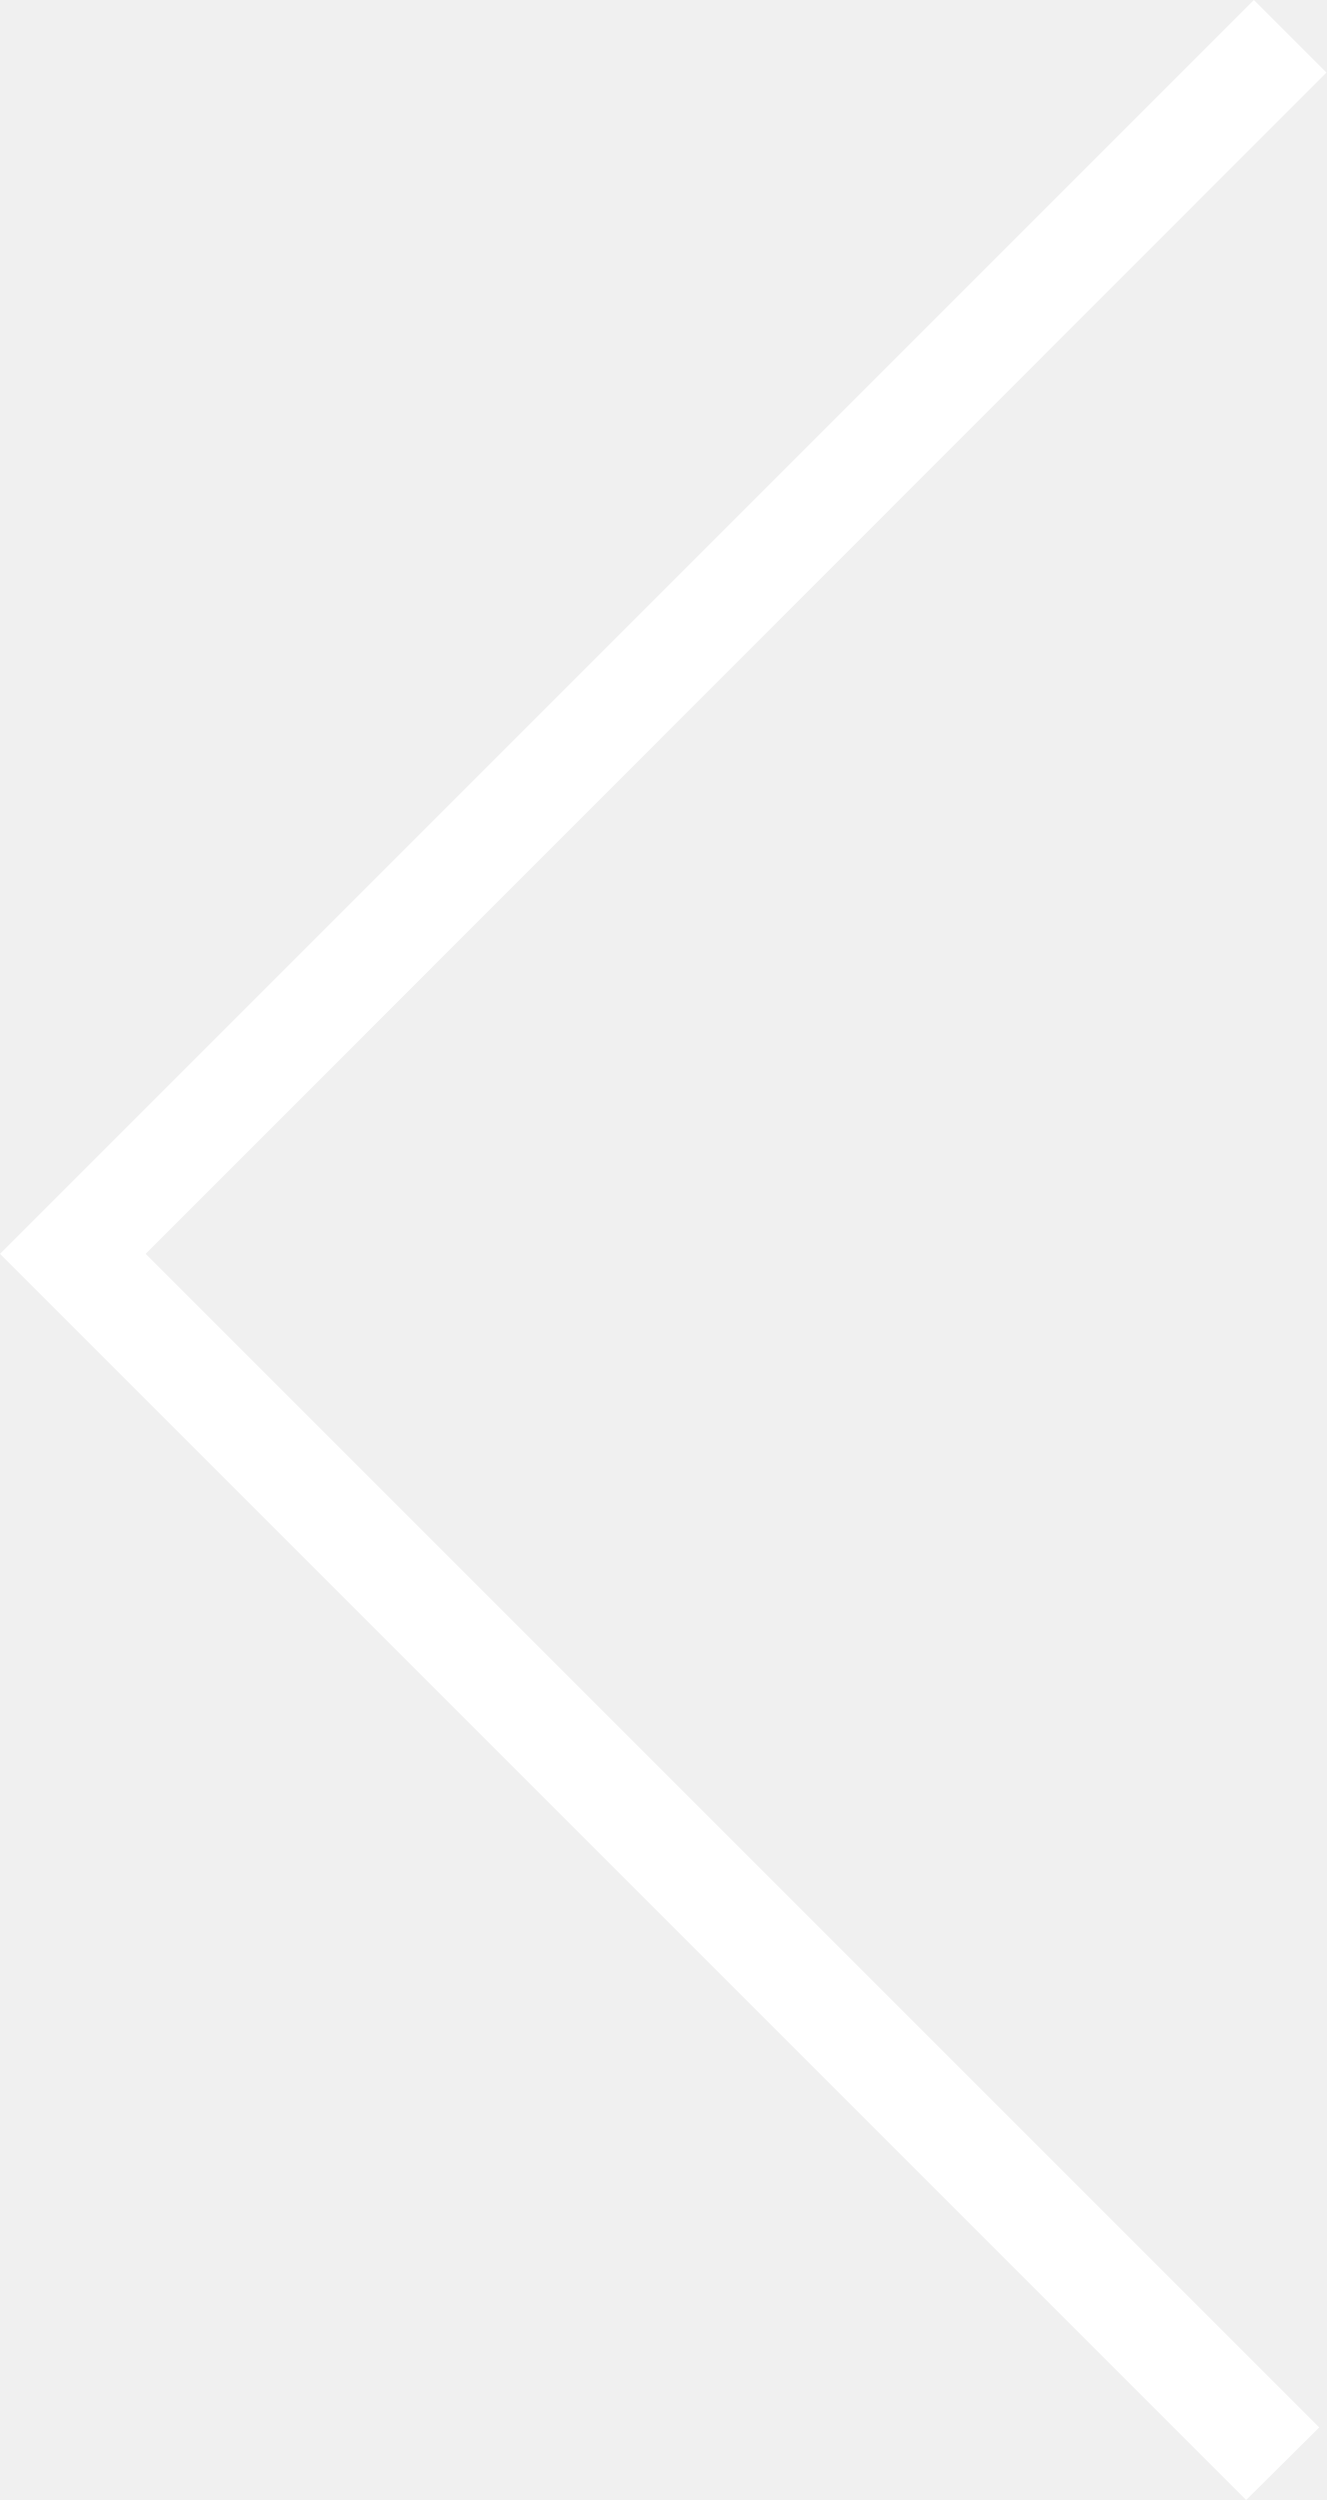
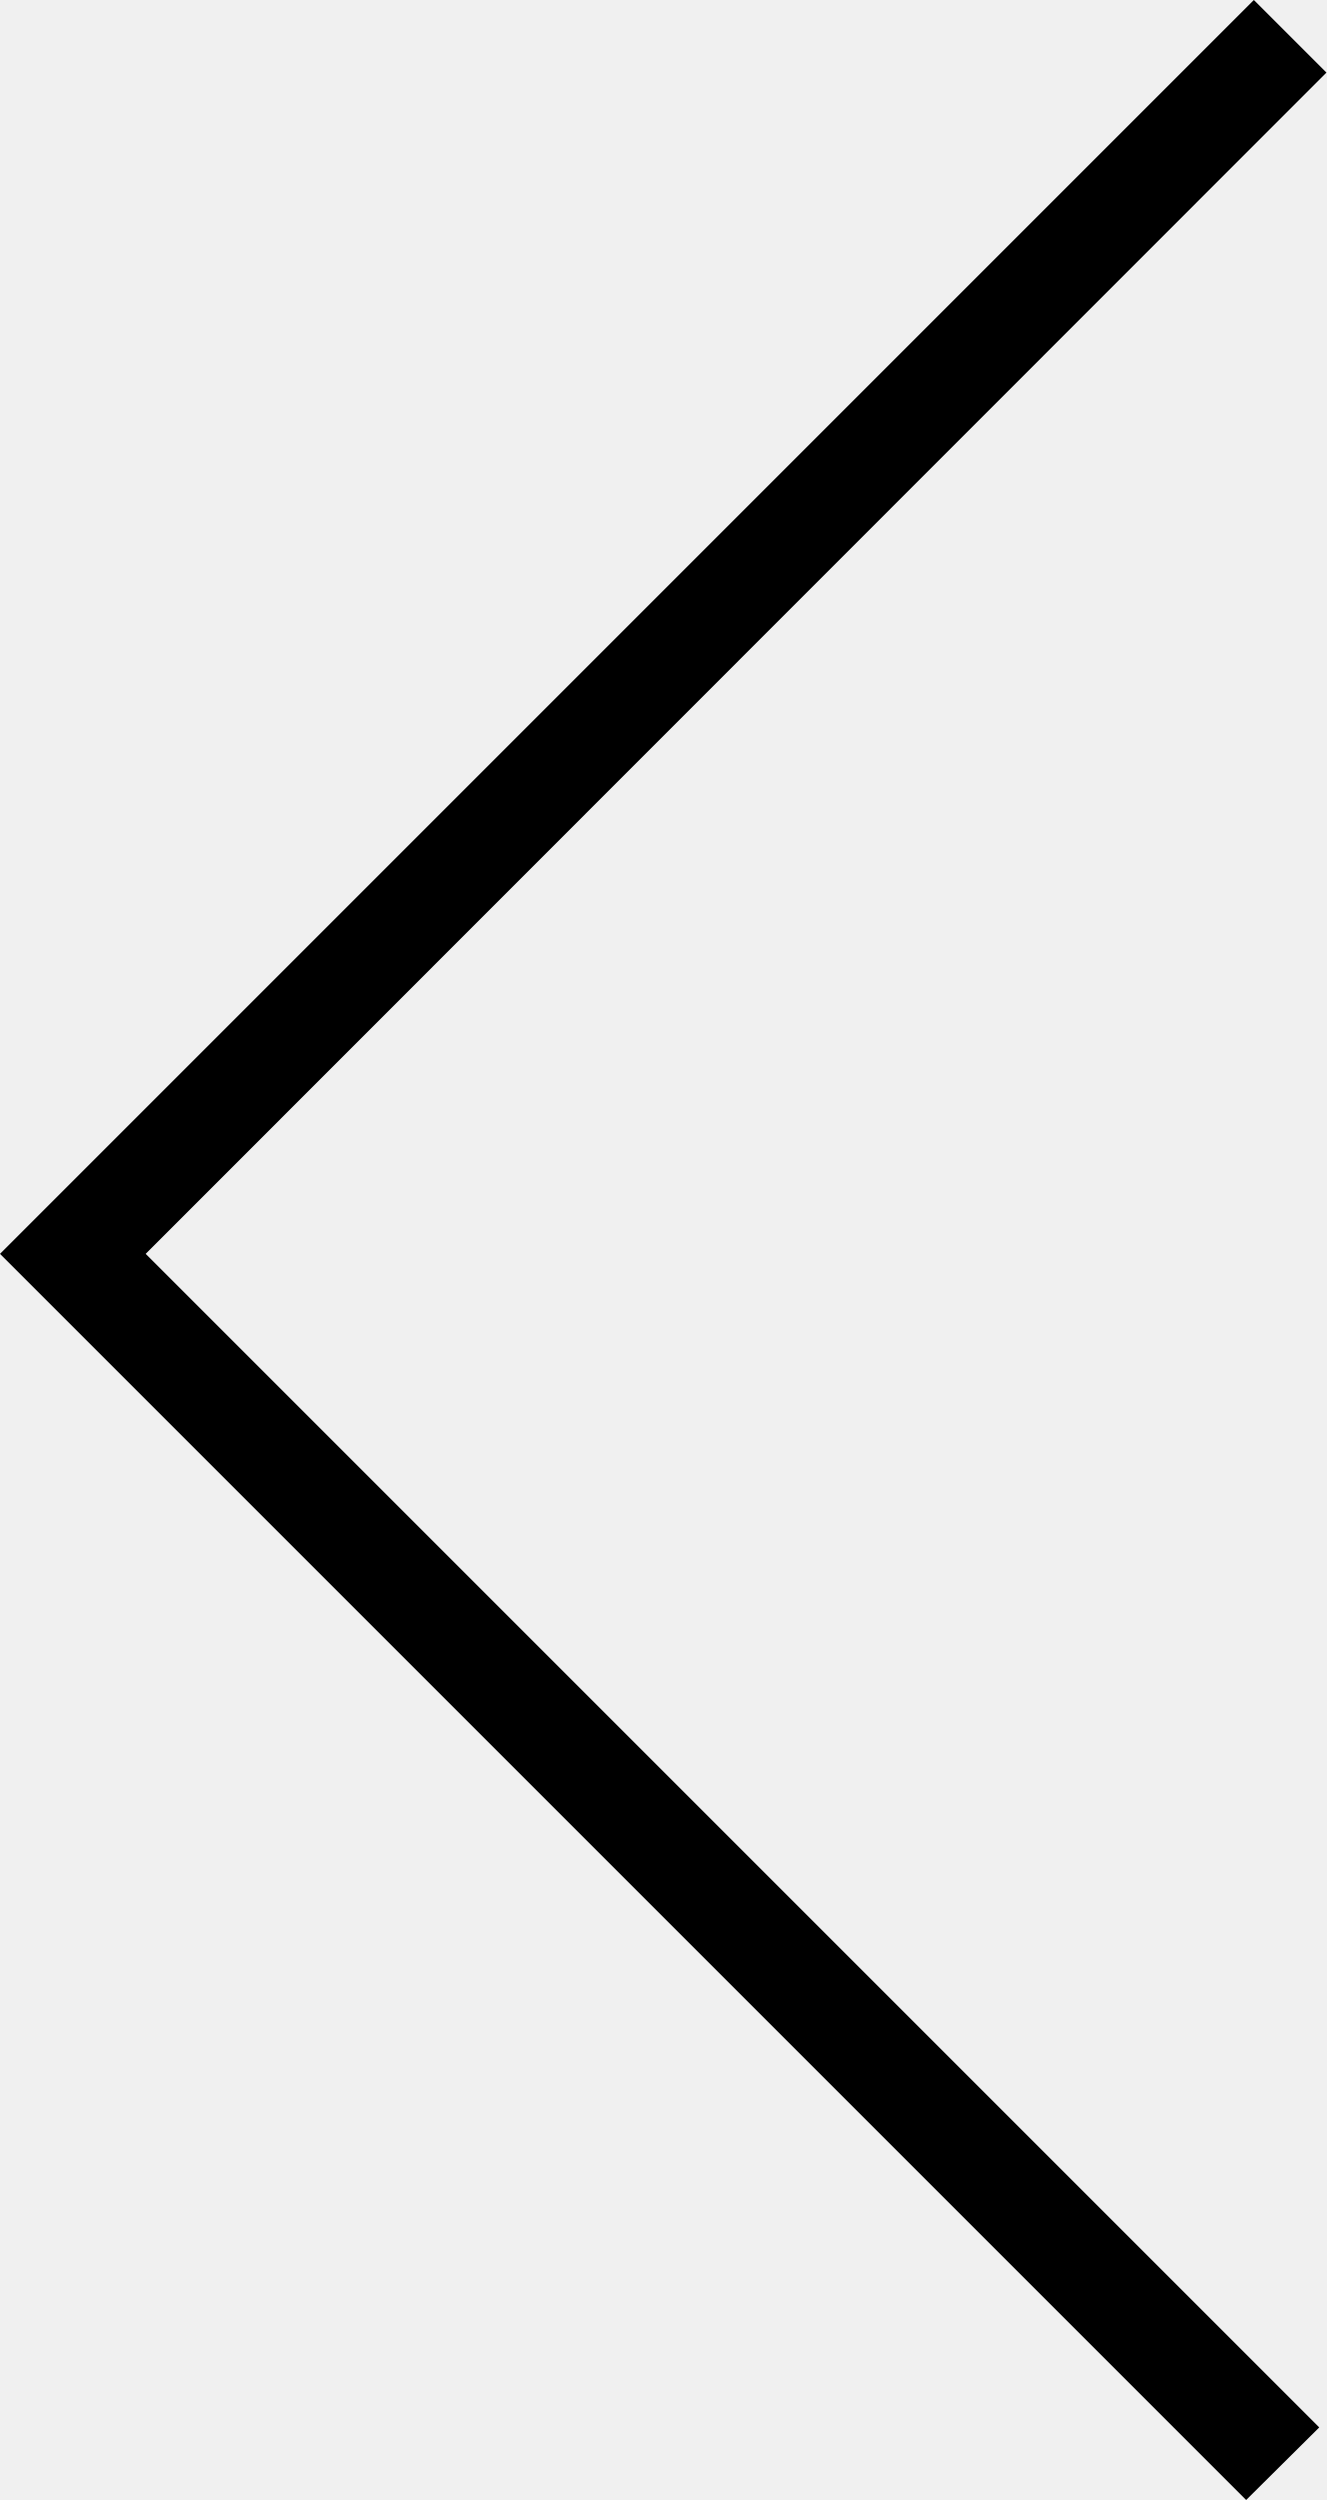
<svg xmlns="http://www.w3.org/2000/svg" id="Layer_1" data-name="Layer 1" viewBox="0 0 25.77 48.57">
-   <polygon points="24.21 48.57 0 24.36 24.36 0 25.77 1.41 2.83 24.36 25.63 47.16 24.21 48.57" style="fill:#fff" />
+   <polygon points="24.21 48.57 0 24.36 24.36 0 25.77 1.41 2.83 24.36 25.63 47.16 24.21 48.57" style="fill:#000" />
</svg>
